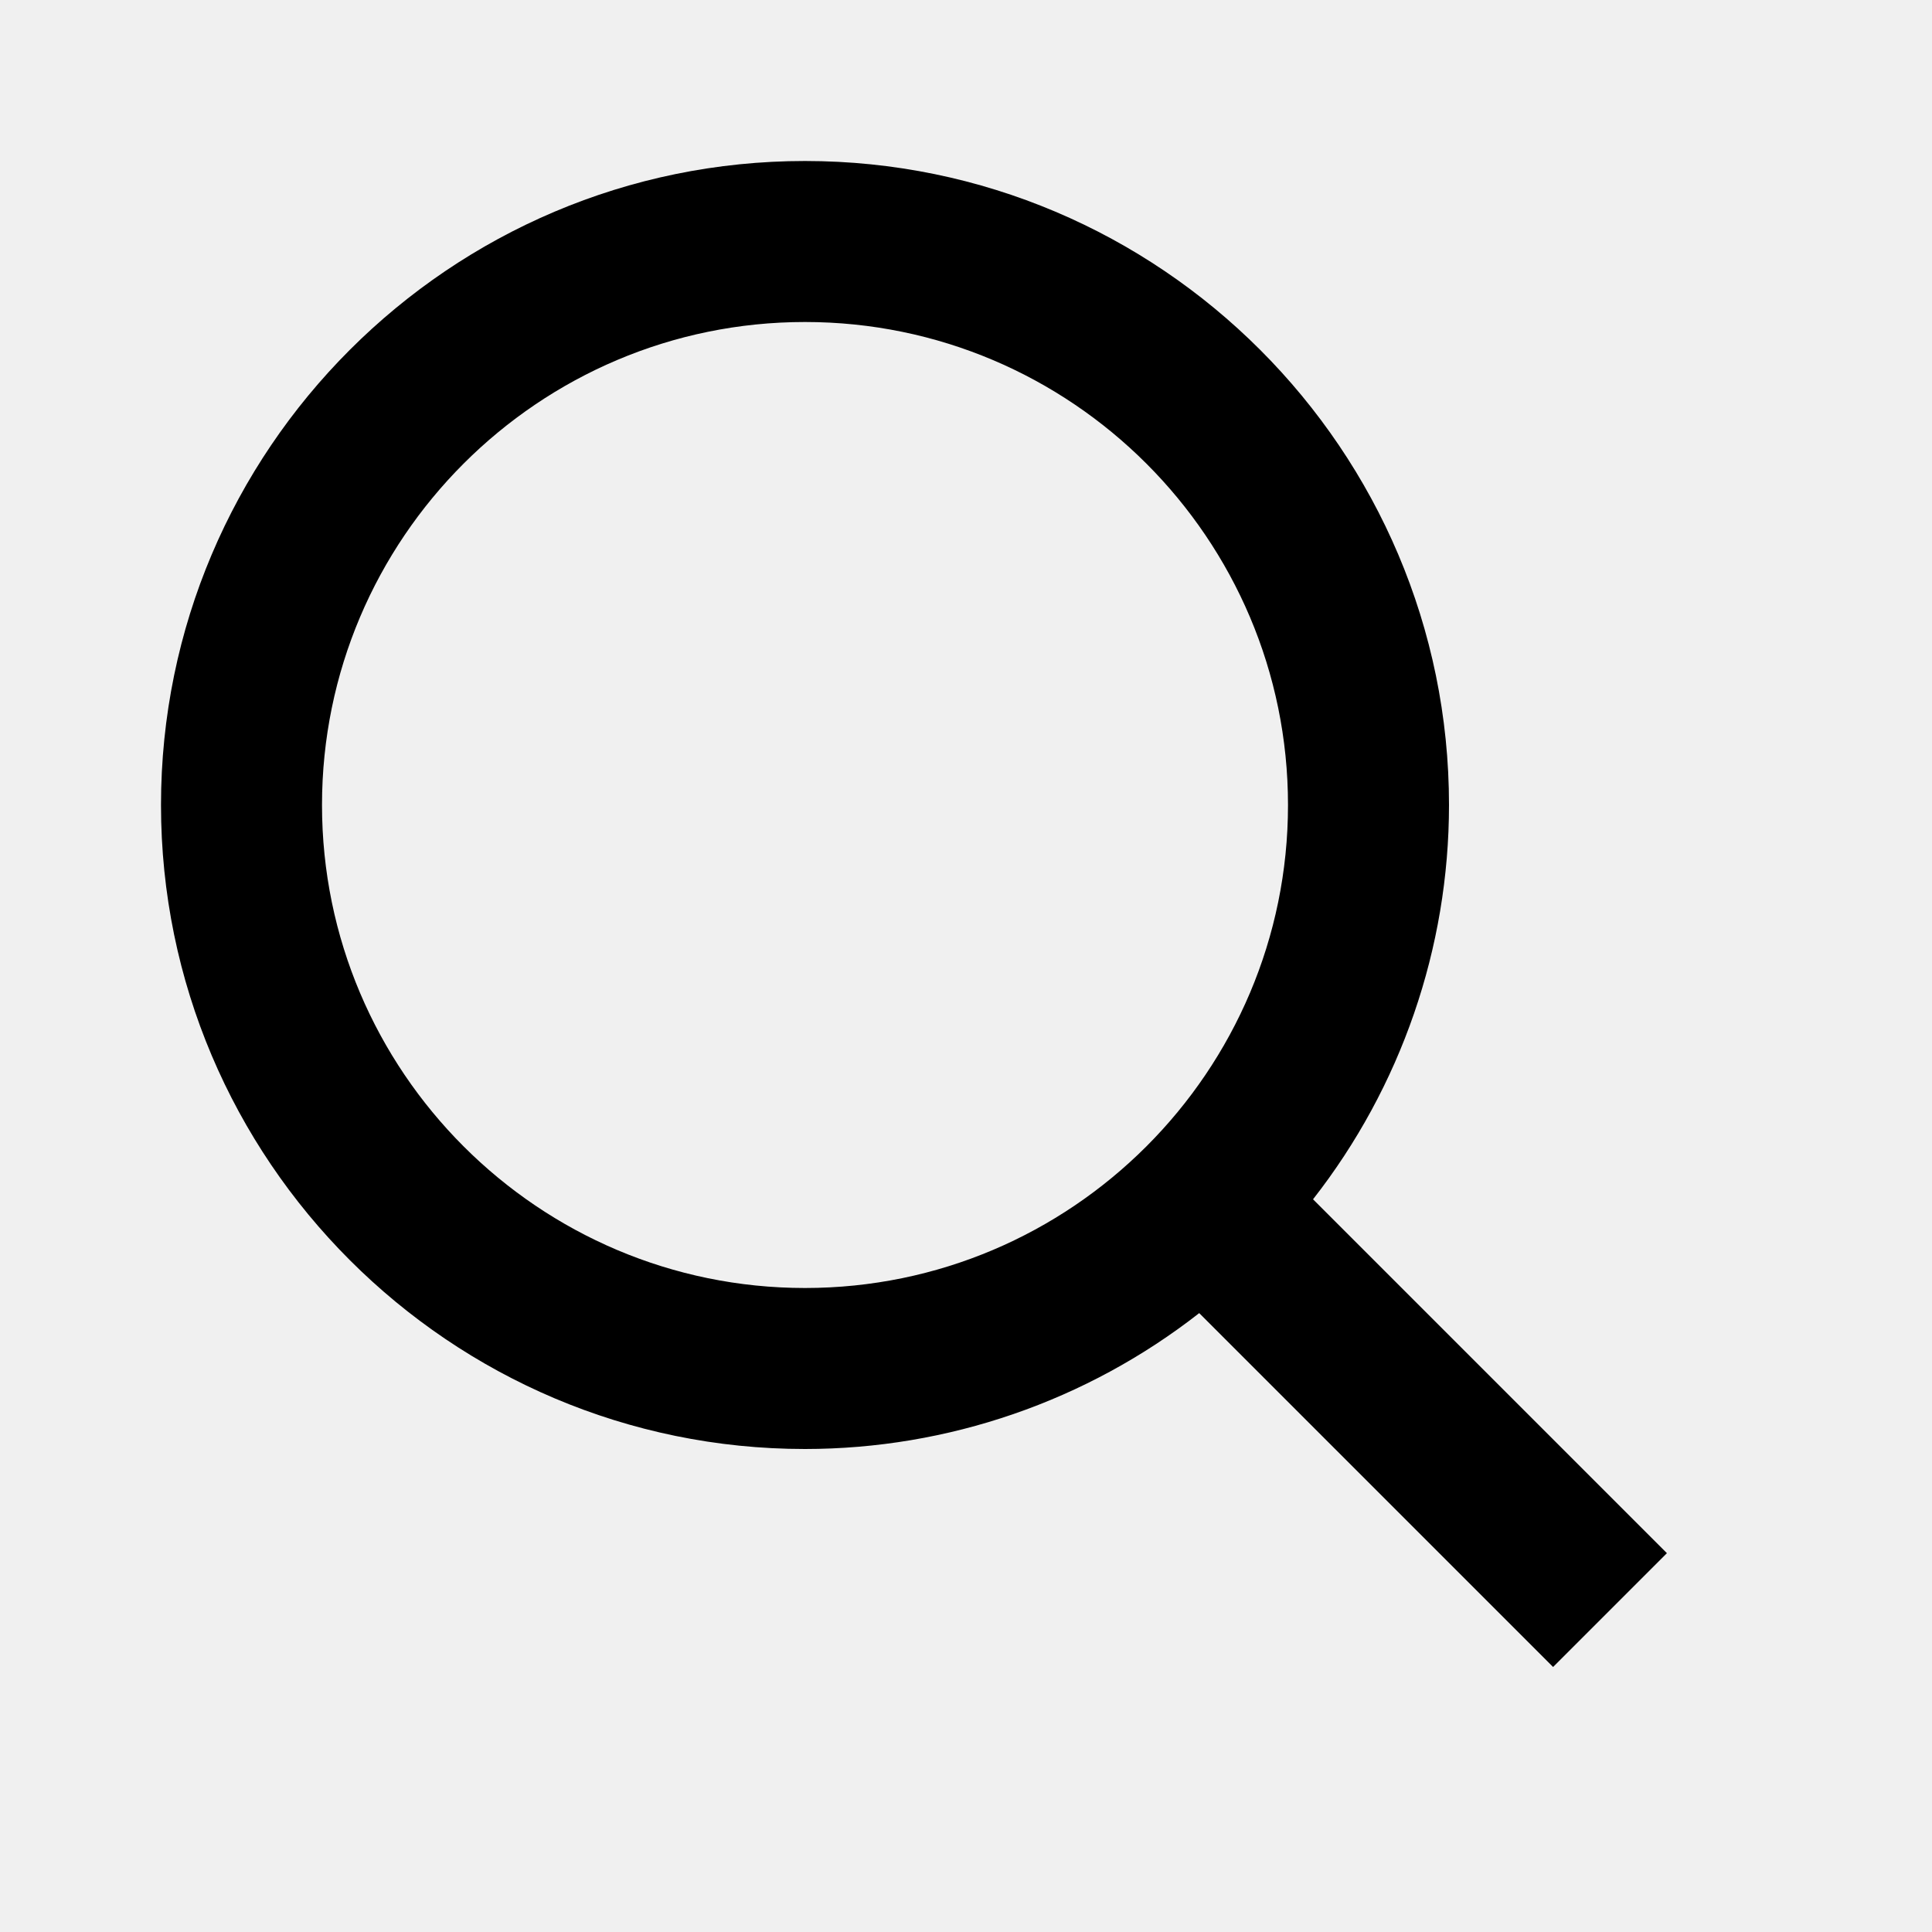
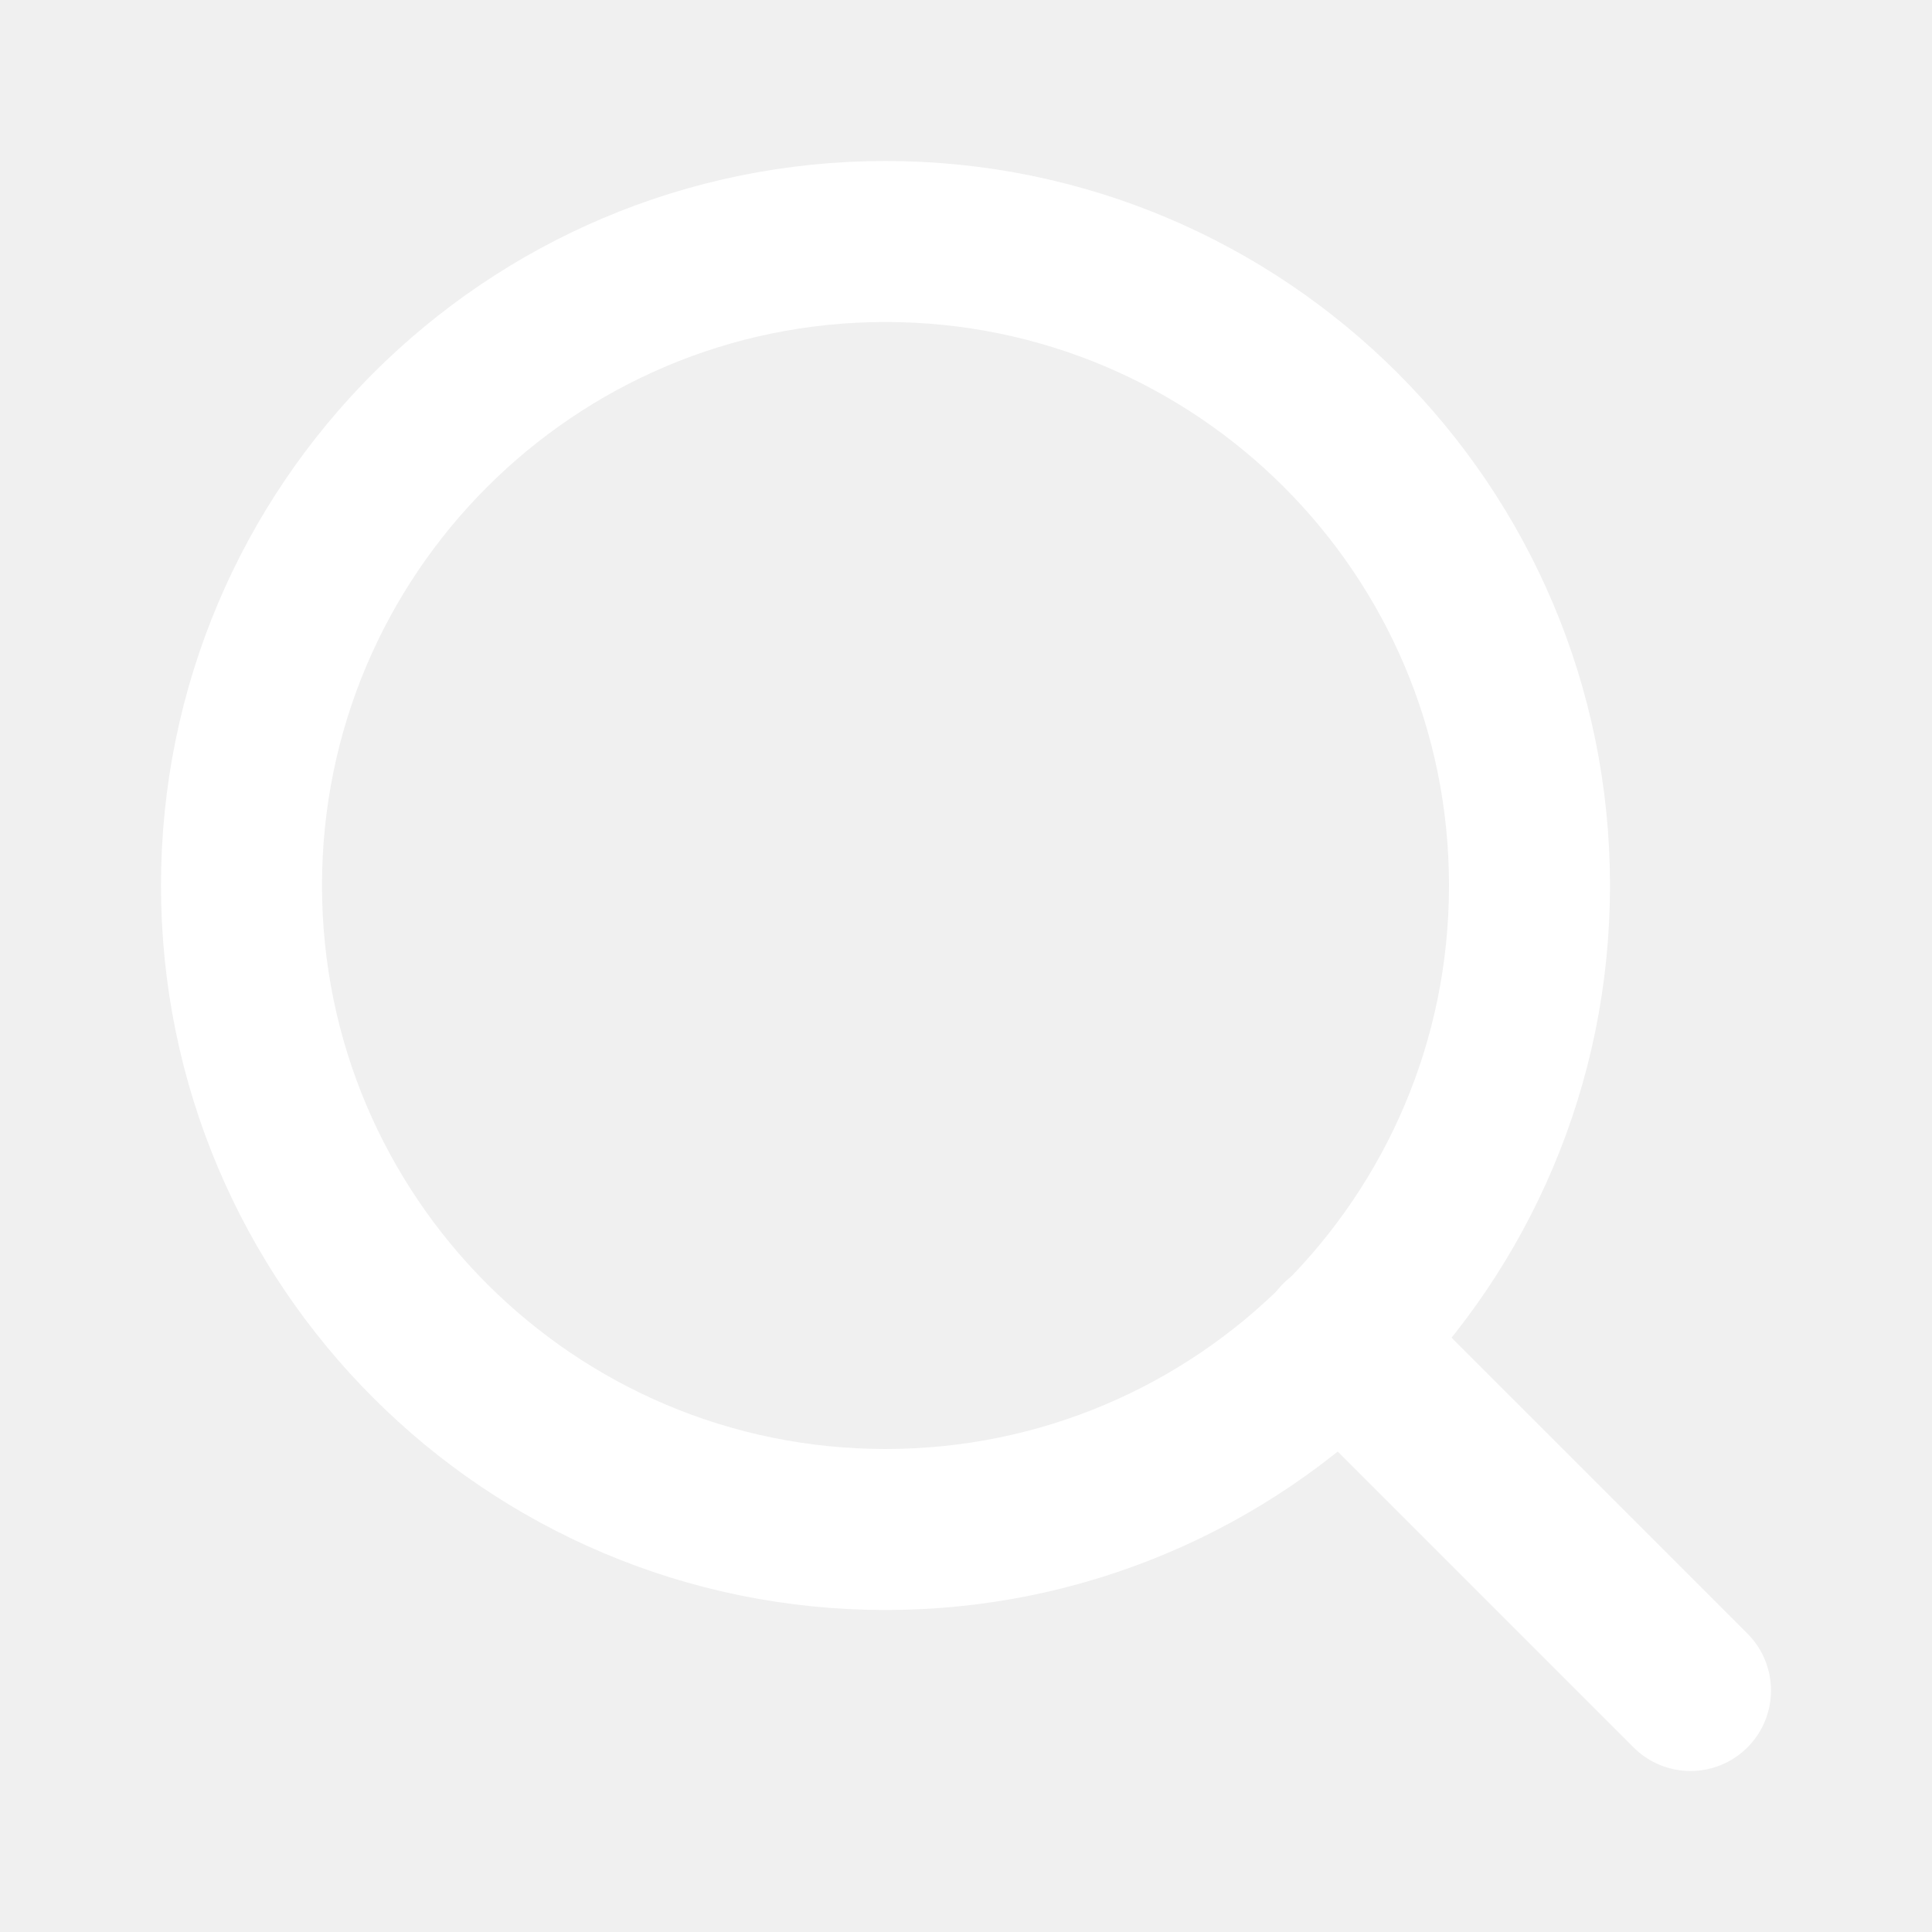
- <svg xmlns="http://www.w3.org/2000/svg" width="1em" height="1em" viewBox="0 0 24 24">
-   <path fill="currentColor" d="M10 18a7.952 7.952 0 0 0 4.897-1.688l4.396 4.396l1.414-1.414l-4.396-4.396A7.952 7.952 0 0 0 18 10c0-4.411-3.589-8-8-8s-8 3.589-8 8s3.589 8 8 8zm0-14c3.309 0 6 2.691 6 6s-2.691 6-6 6s-6-2.691-6-6s2.691-6 6-6z" />
+ <svg xmlns="http://www.w3.org/2000/svg" width="24" height="24" viewBox="0 0 24 24" fill="none">
+   <path d="M11 19C15.418 19 19 15.418 19 11C19 6.582 15.418 3 11 3C6.582 3 3 6.582 3 11C3 15.418 6.582 19 11 19Z" stroke="white" stroke-width="2" stroke-linecap="round" stroke-linejoin="round" />
+   <path d="M21 21L16.65 16.65" stroke="white" stroke-width="2" stroke-linecap="round" stroke-linejoin="round" />
</svg>
